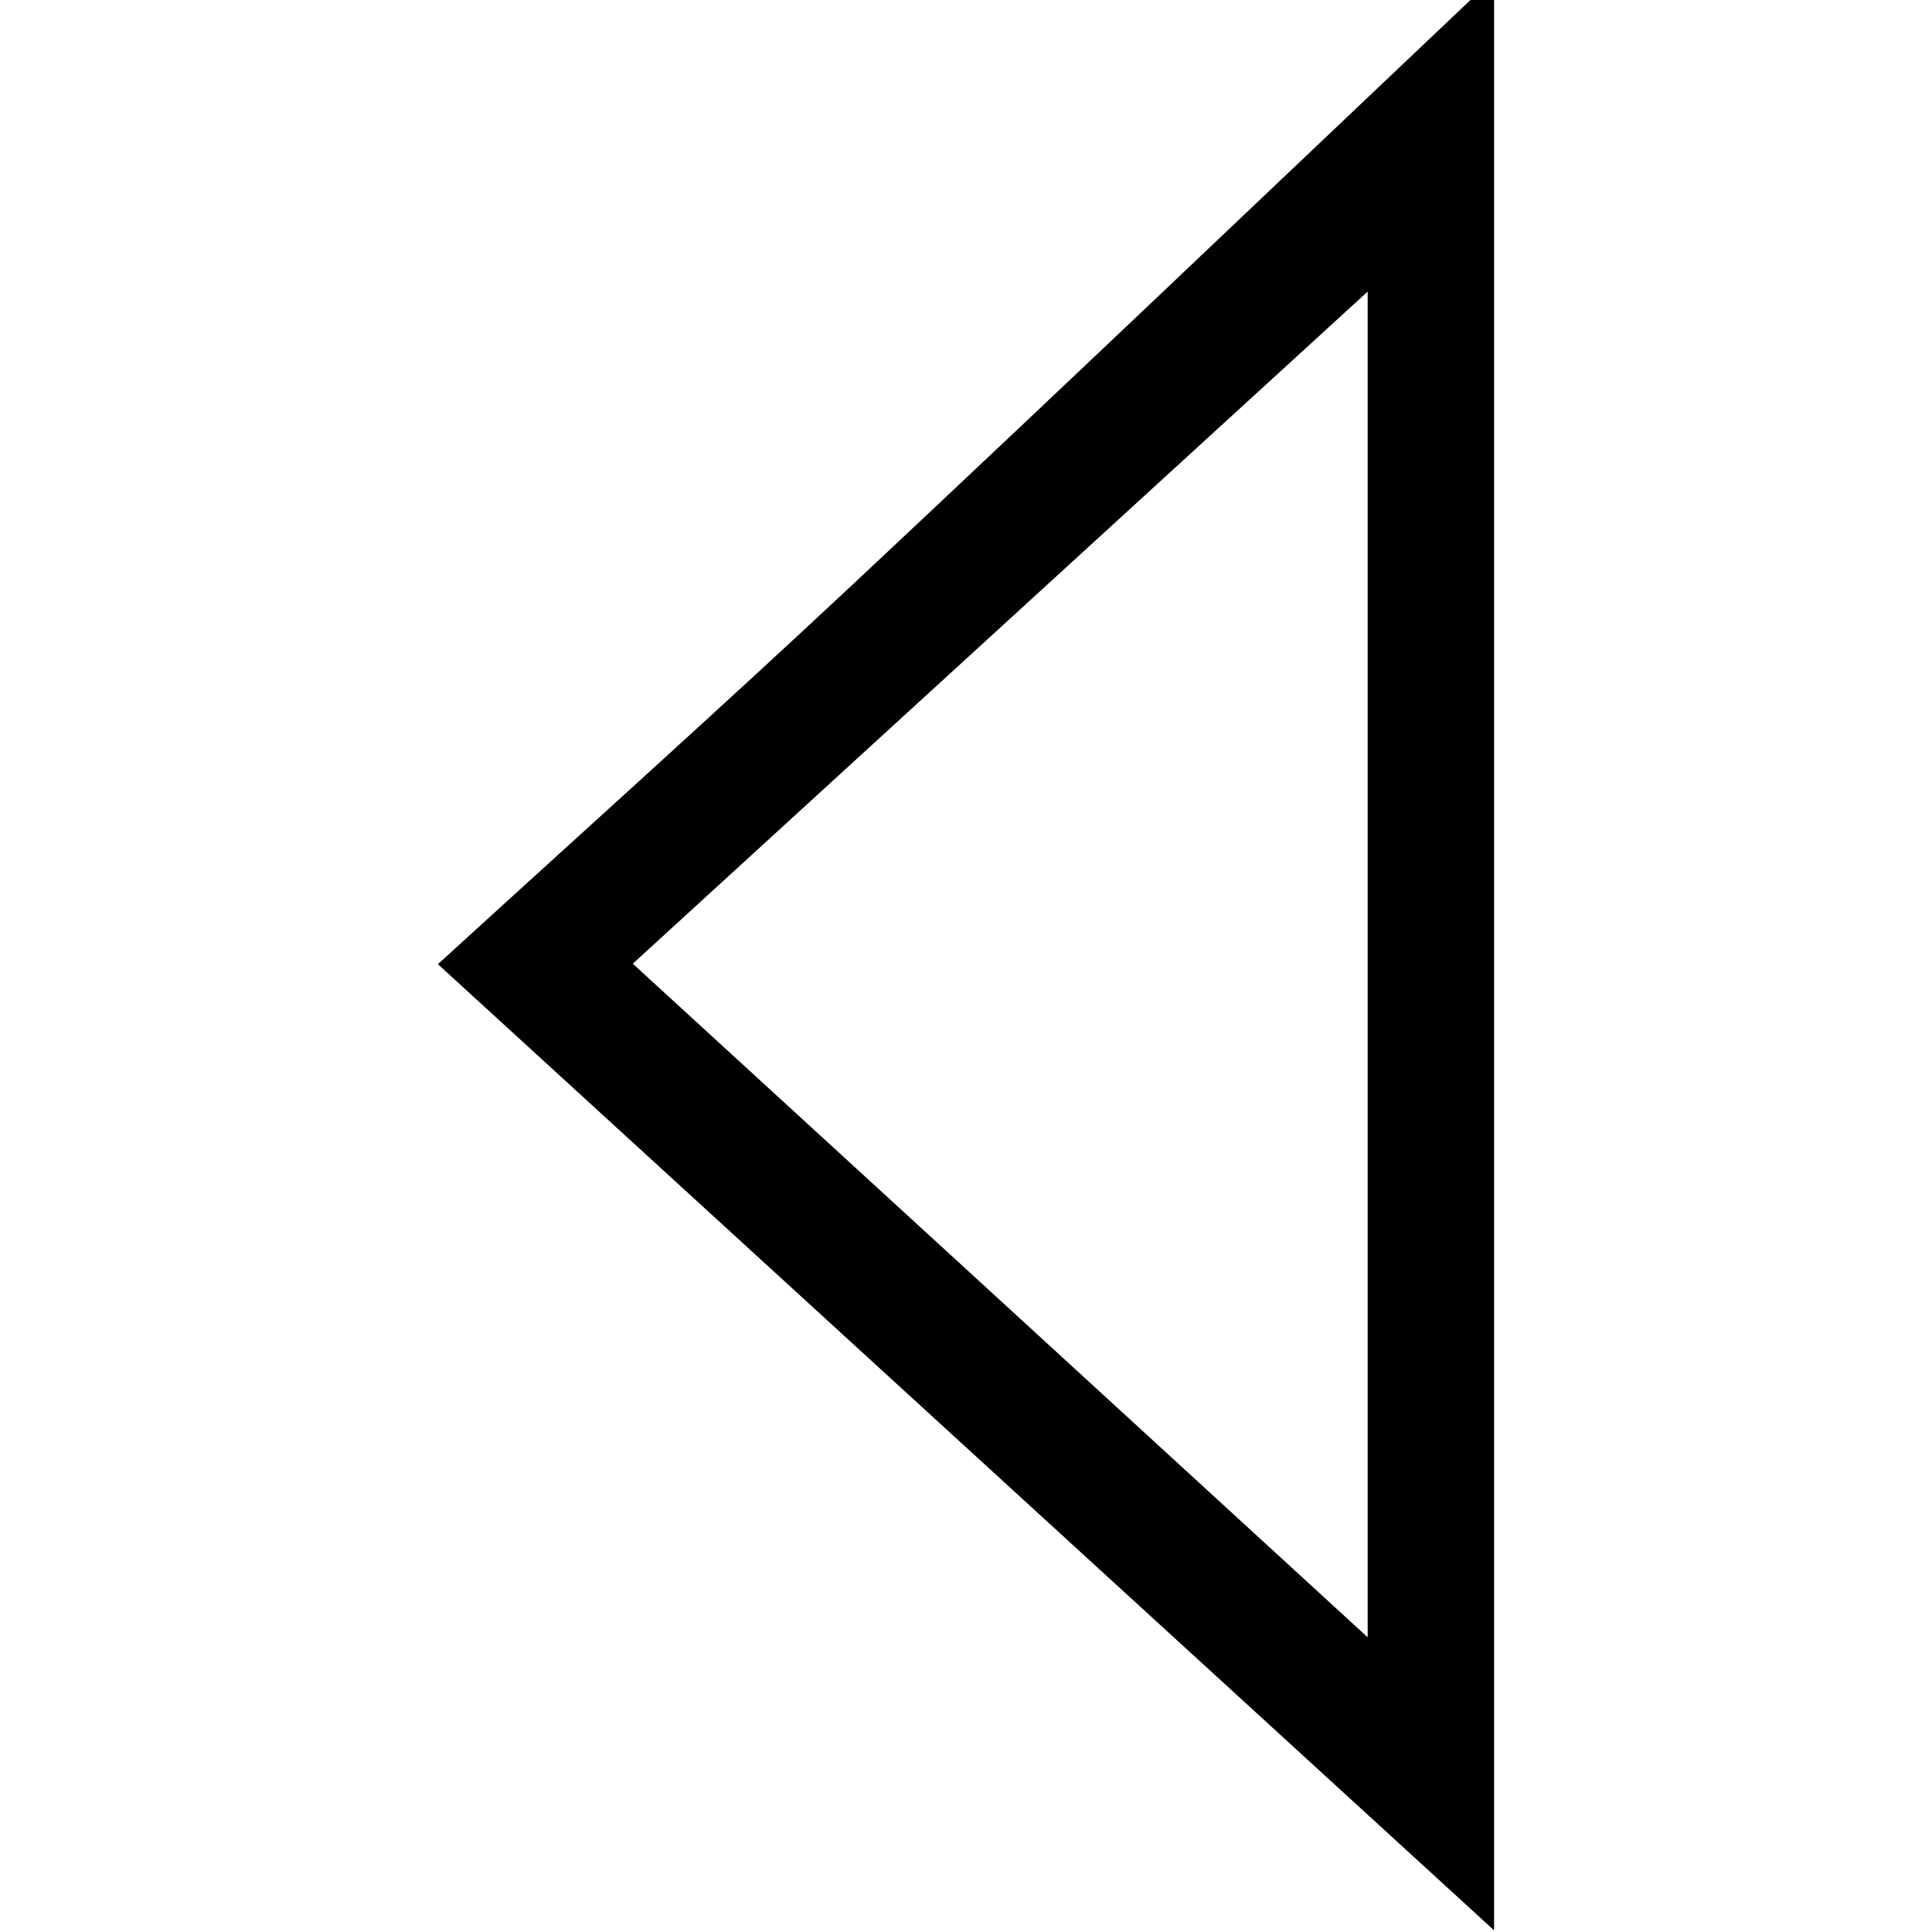
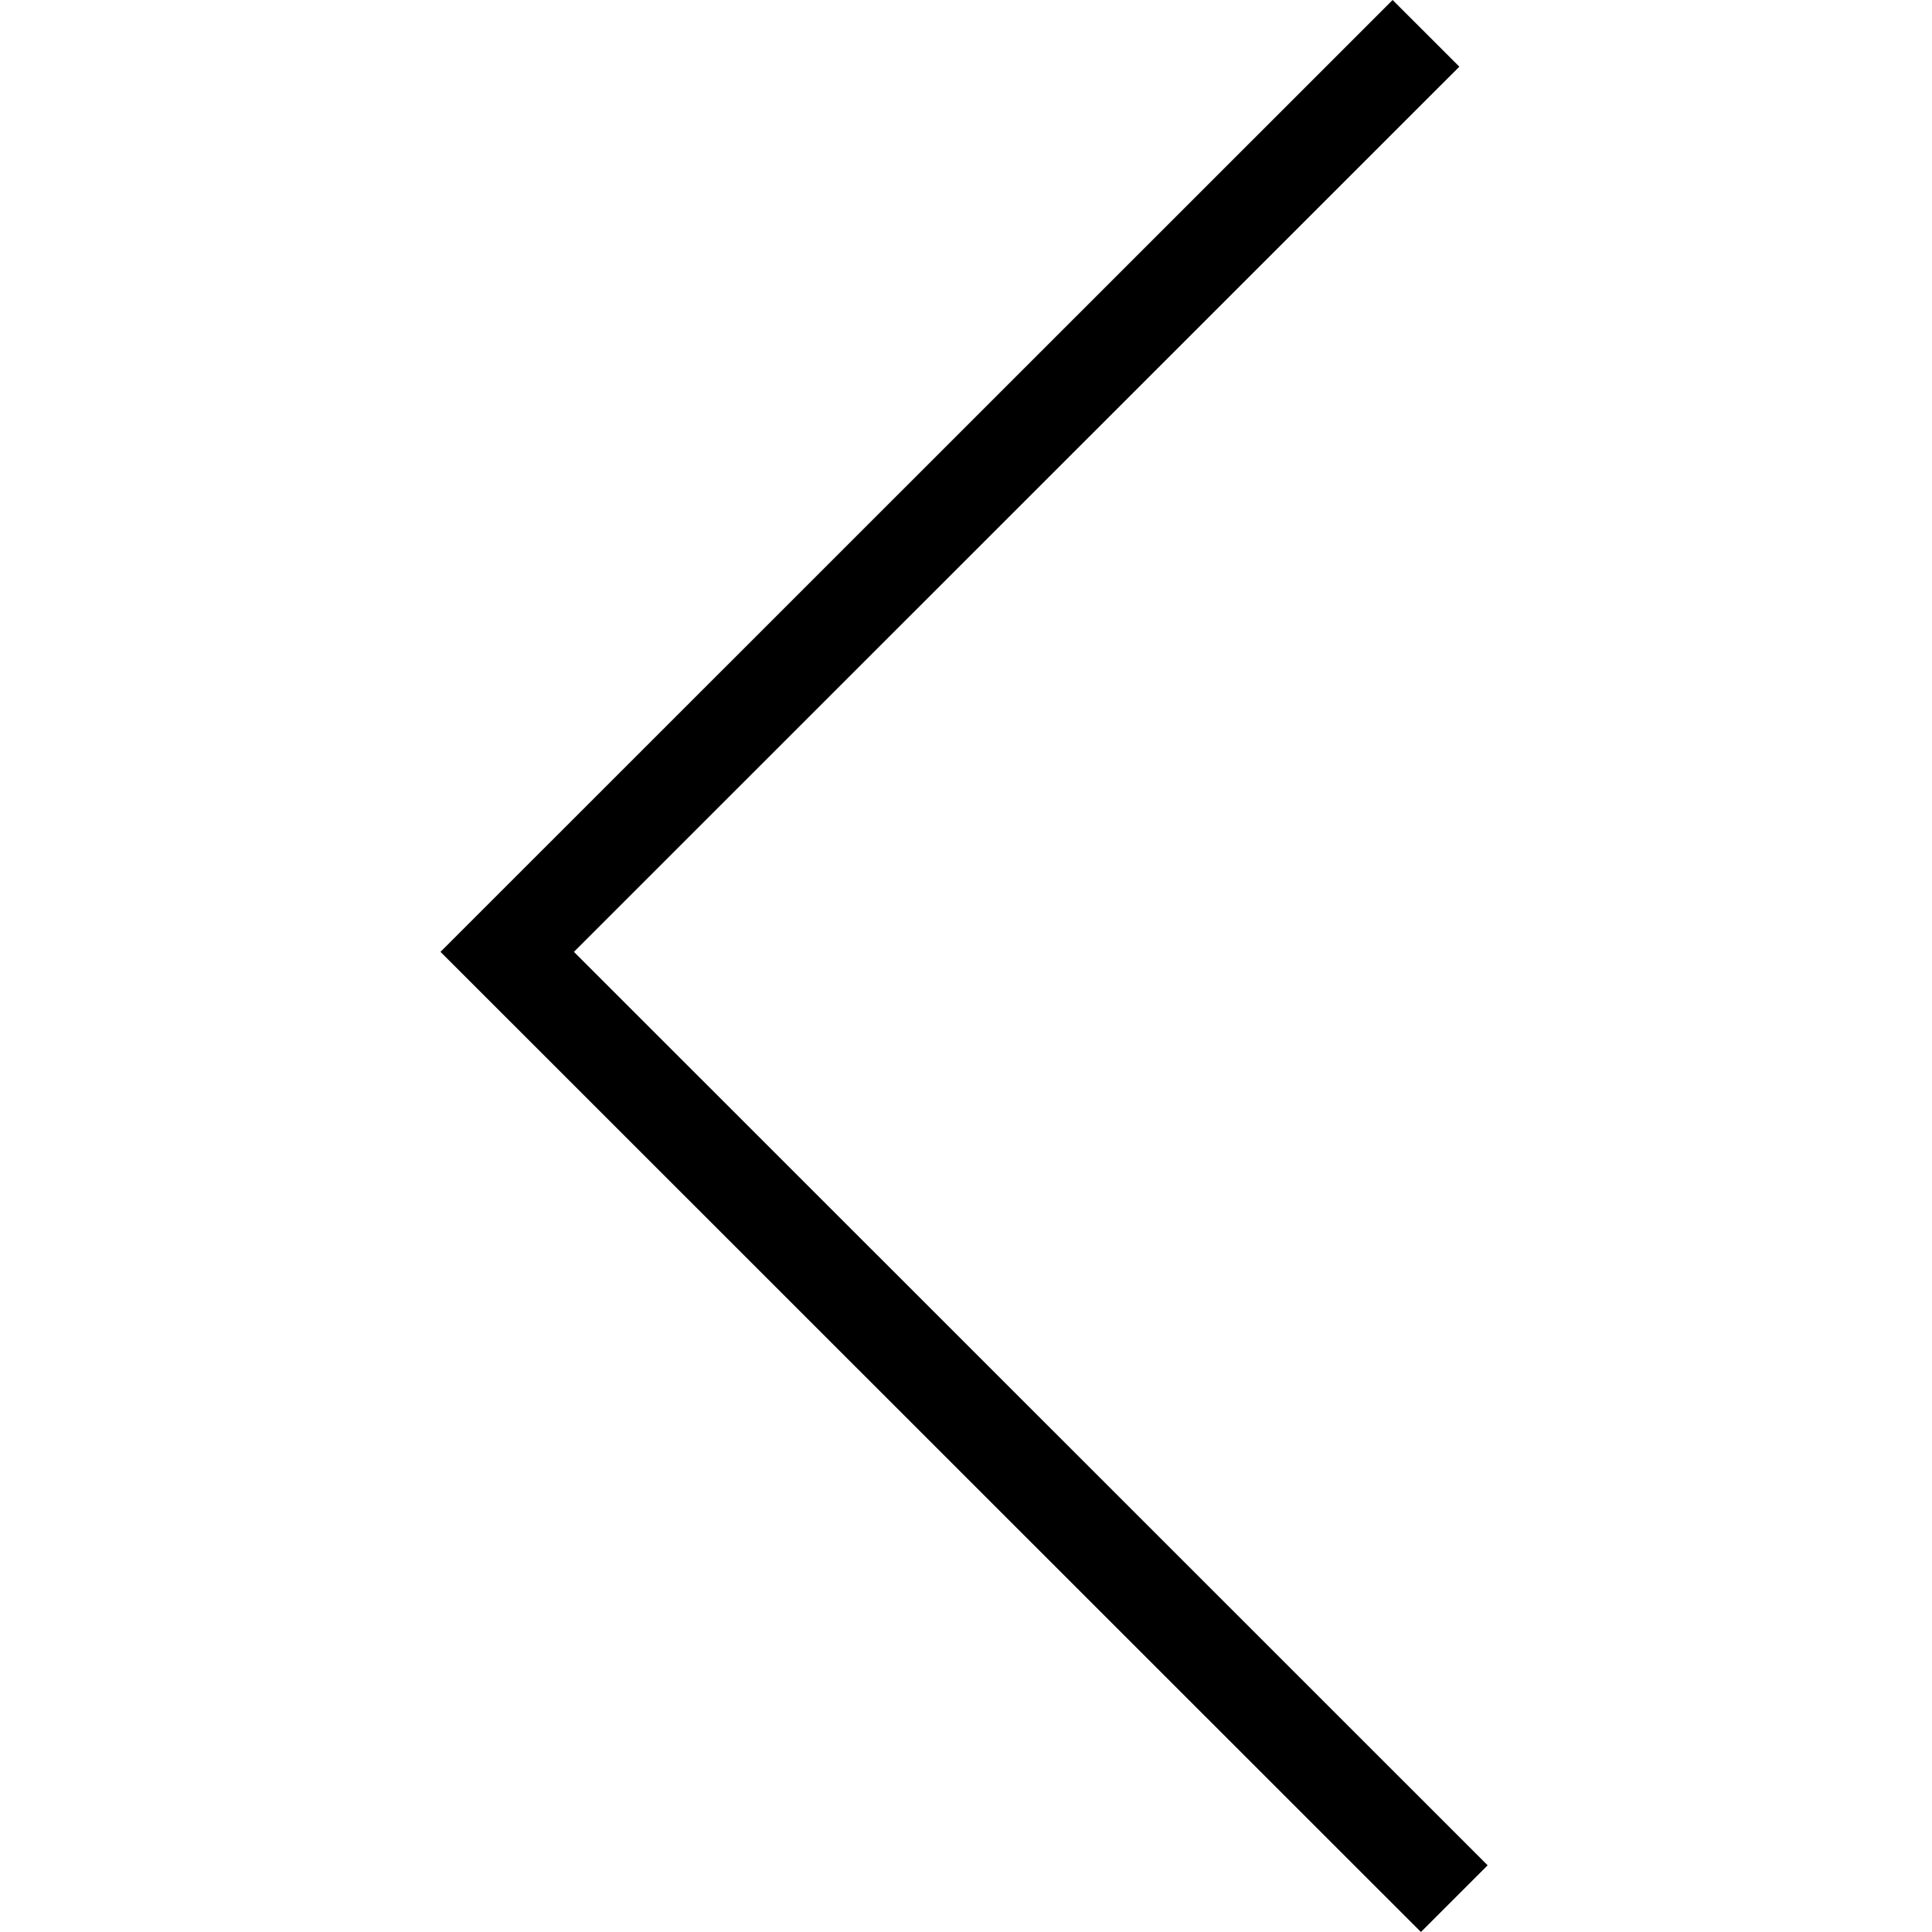
<svg xmlns="http://www.w3.org/2000/svg" width="500" height="500" viewBox="0 0 500 500" fill="none">
-   <path d="M380.552 0C327.852 49.932 275.341 100.053 222.389 149.669C187.34 182.535 151.597 214.58 113.333 249.532C204.423 332.835 293.244 414.117 386.667 499.569V0H380.552ZM353.95 75.403V423.724C288.516 363.743 226.928 307.238 163.764 249.405C227.874 190.752 289.084 134.815 353.95 75.466V75.403Z" fill="black" />
+   <path d="M114 246.339L360.411 0L377.676 17.259L148.529 246.339L385 482.741L367.736 500L114 246.339Z" fill="black" />
</svg>
